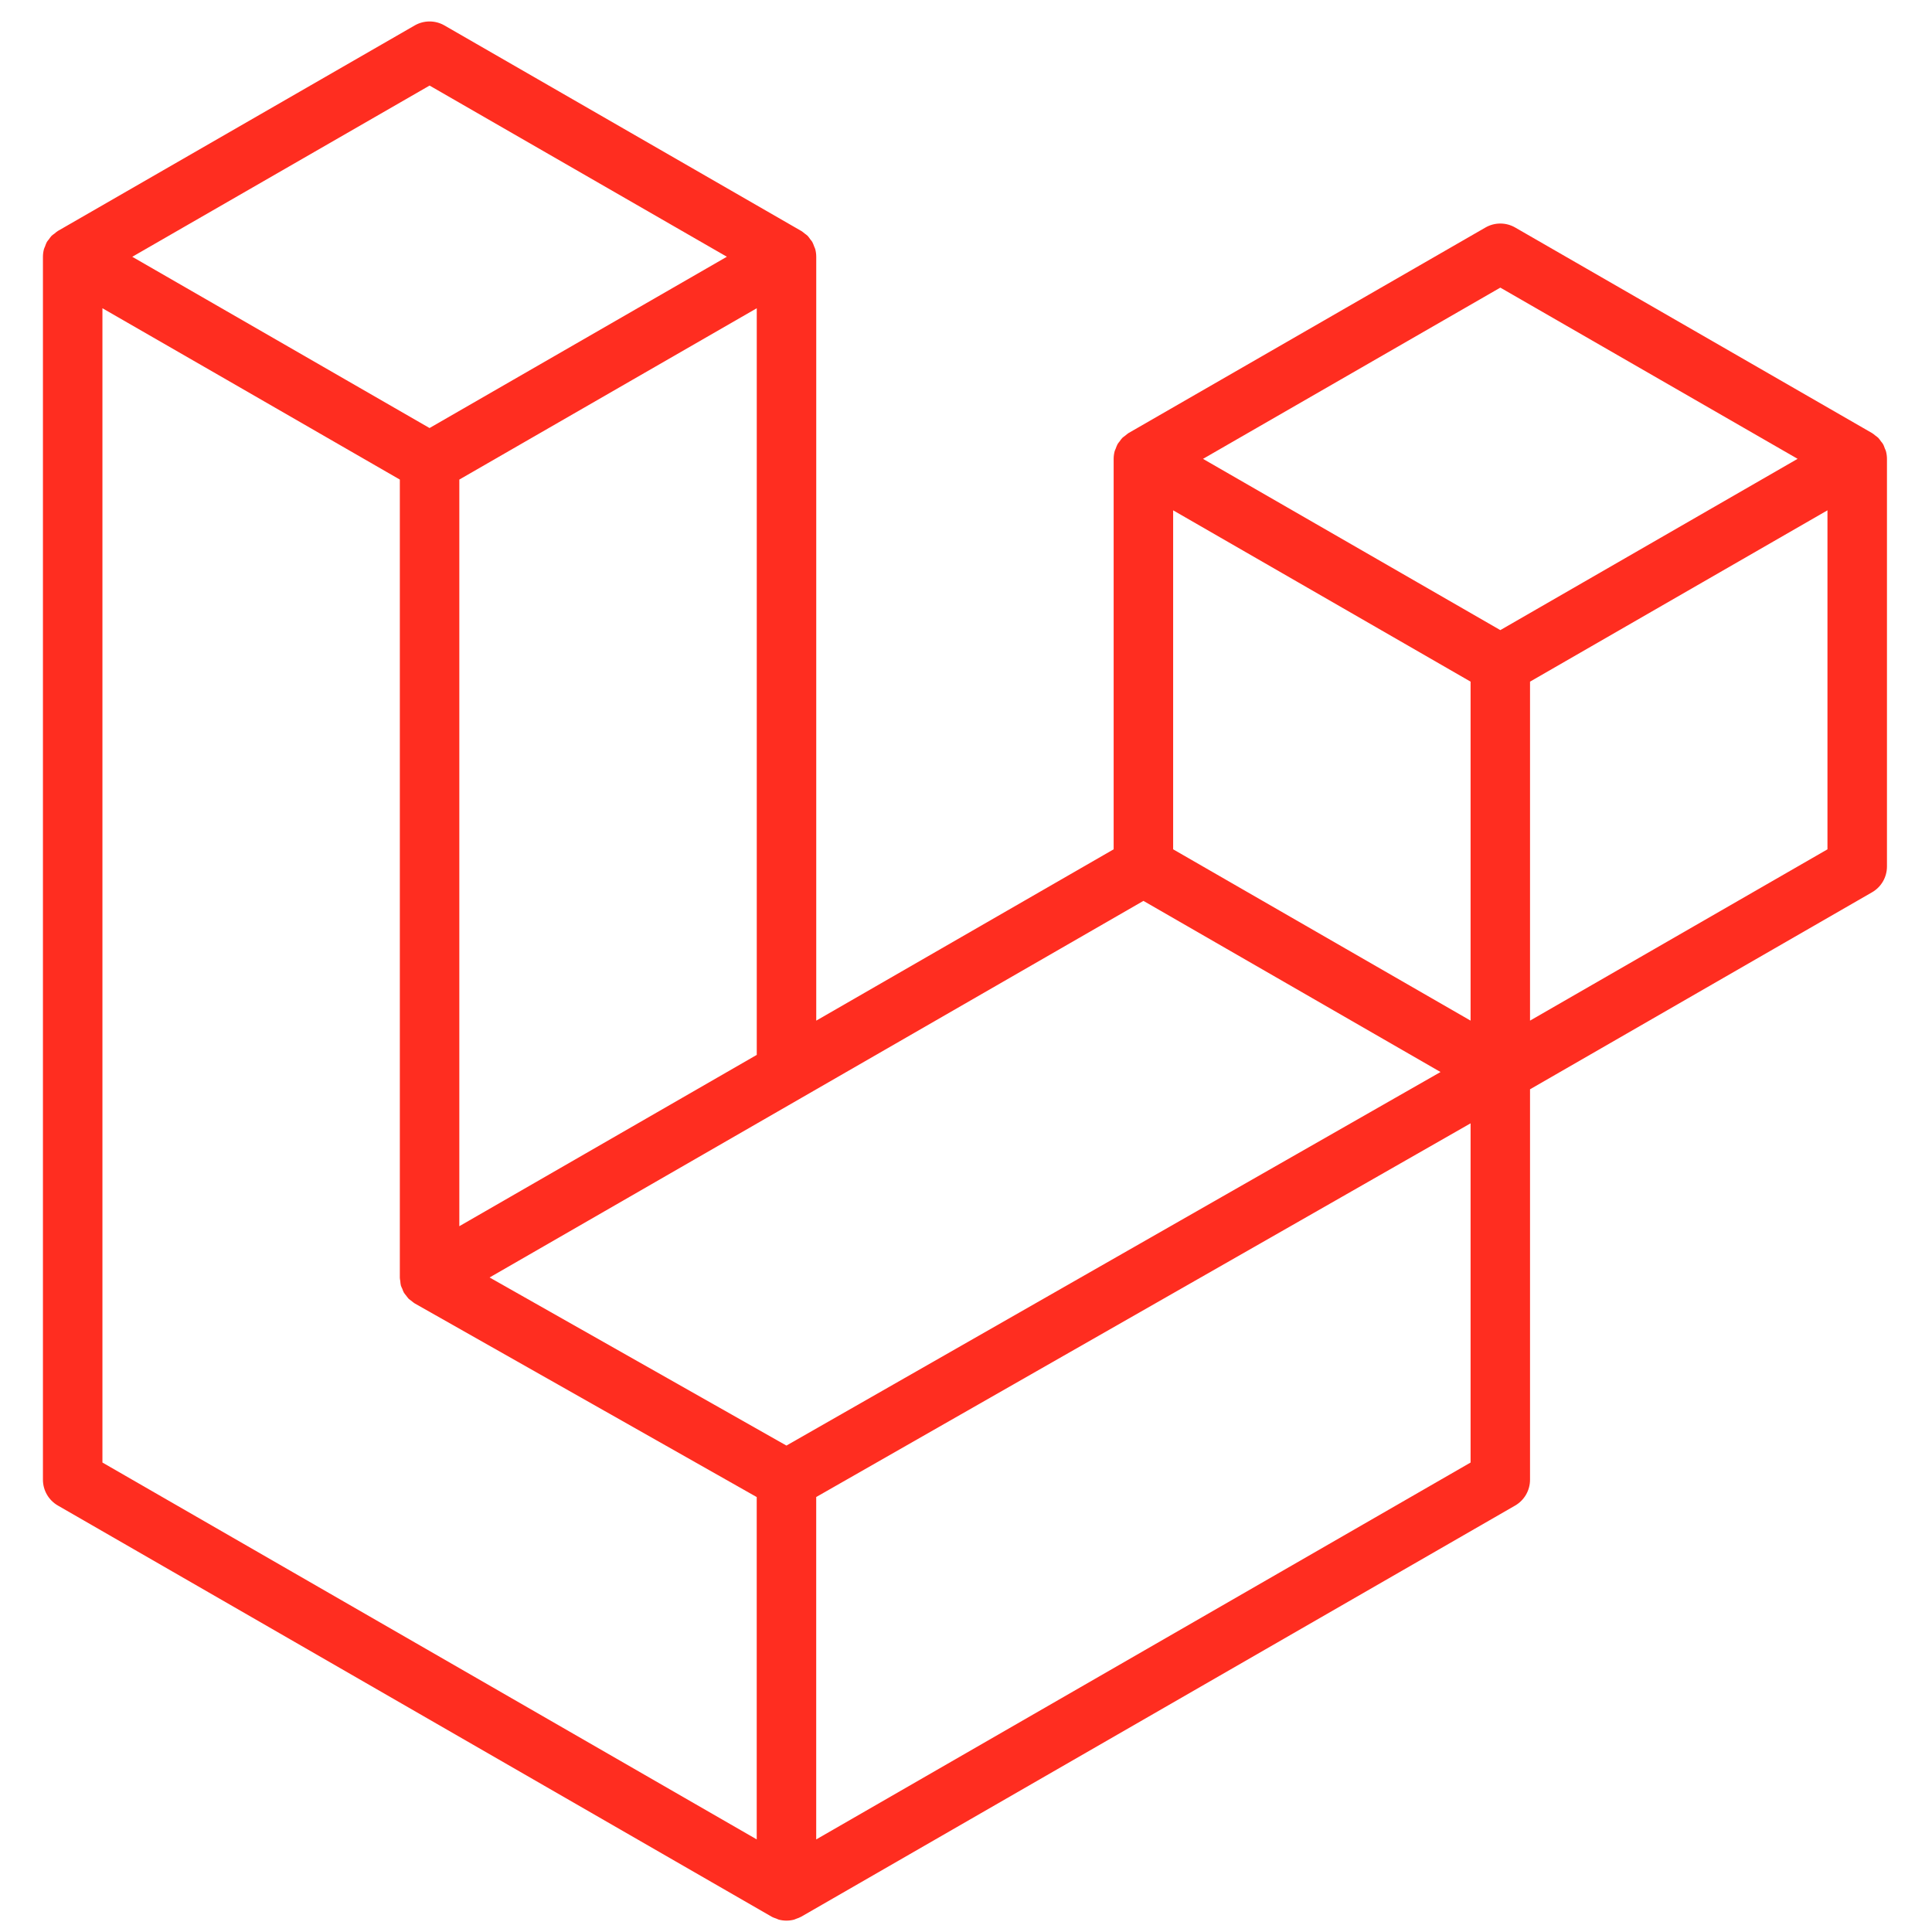
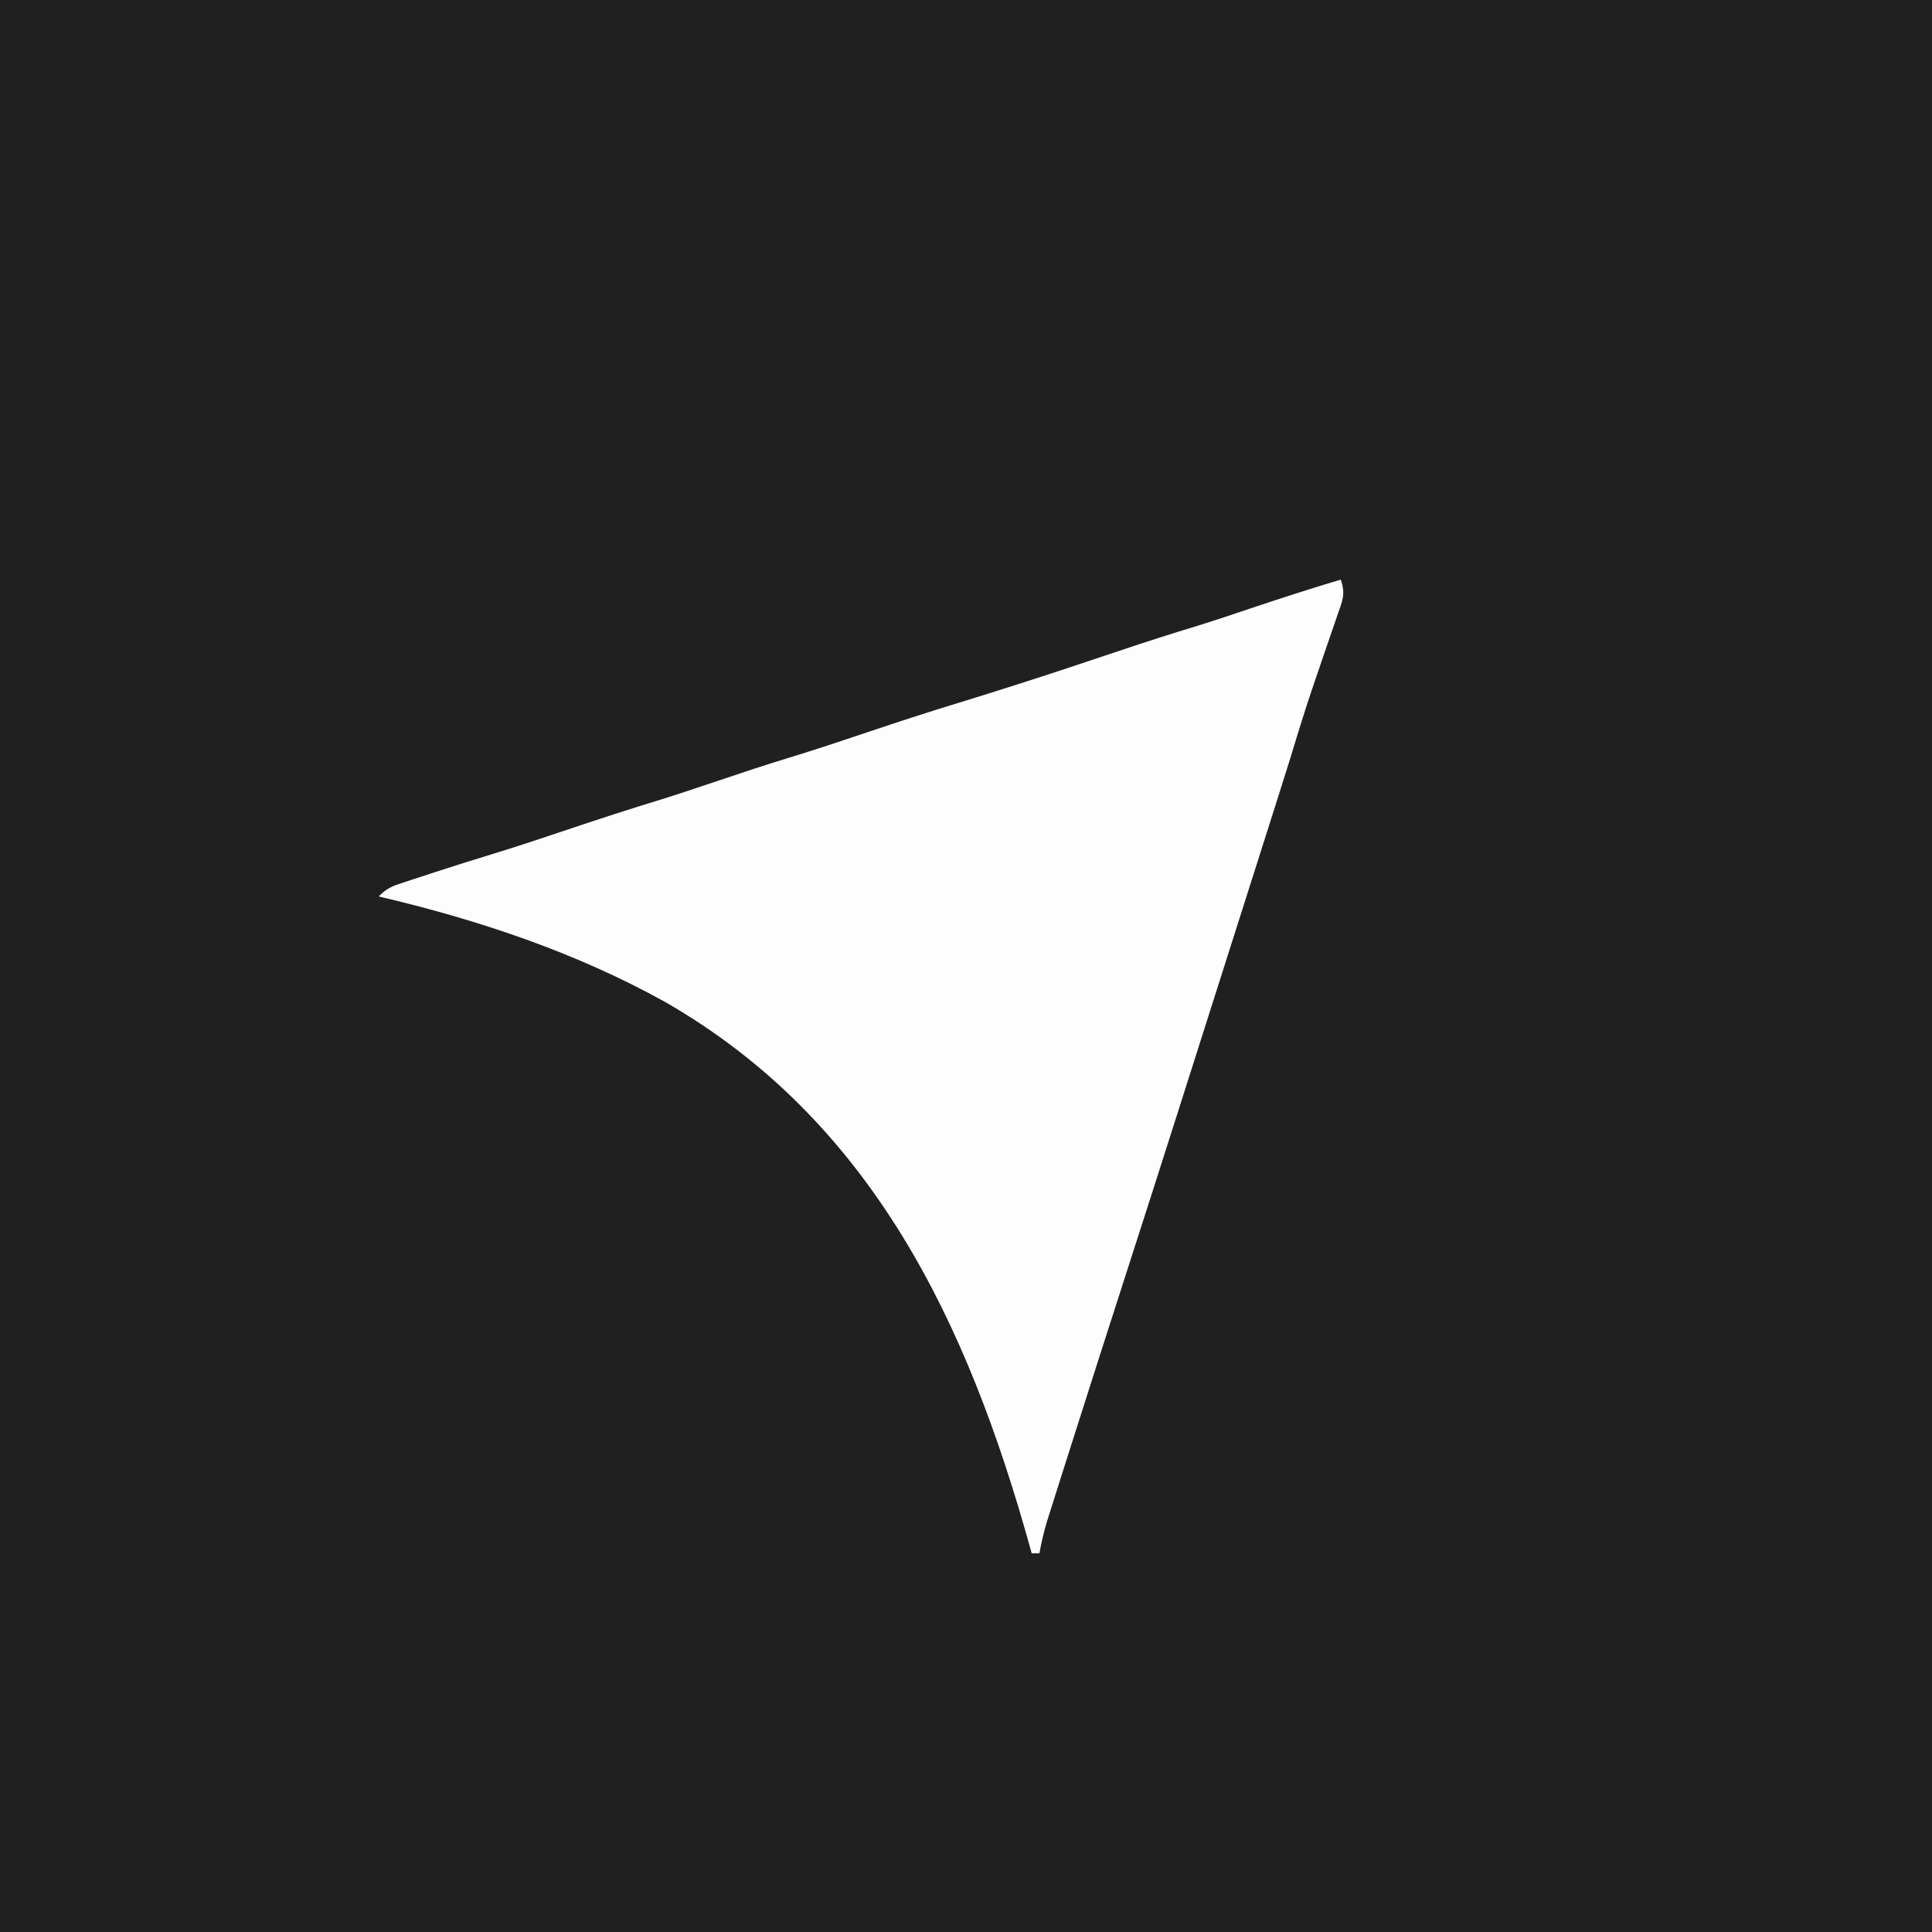
- <svg xmlns="http://www.w3.org/2000/svg" width="166" height="166" viewBox="0 0 166 166" fill="none">
-   <path fill-rule="evenodd" clip-rule="evenodd" d="M162.041 38.759C162.099 38.977 162.129 39.201 162.13 39.426V74.452C162.13 74.902 162.011 75.344 161.786 75.733C161.561 76.122 161.237 76.444 160.847 76.668L131.462 93.594V127.141C131.462 128.054 130.977 128.897 130.186 129.357L68.847 164.683C68.707 164.763 68.554 164.814 68.401 164.868C68.343 164.887 68.289 164.922 68.228 164.938C67.8 165.051 67.349 165.051 66.92 164.938C66.85 164.919 66.786 164.881 66.719 164.855C66.579 164.804 66.432 164.76 66.298 164.683L4.972 129.357C4.583 129.133 4.259 128.81 4.034 128.421C3.808 128.032 3.69 127.591 3.689 127.141L3.689 22.063C3.689 21.834 3.721 21.61 3.779 21.393C3.798 21.32 3.843 21.253 3.868 21.179C3.916 21.045 3.961 20.908 4.031 20.783C4.079 20.7 4.149 20.633 4.206 20.557C4.28 20.454 4.347 20.349 4.433 20.26C4.506 20.186 4.602 20.132 4.685 20.068C4.778 19.992 4.861 19.909 4.966 19.848L35.633 2.185C36.022 1.961 36.462 1.844 36.91 1.844C37.358 1.844 37.798 1.961 38.186 2.185L68.851 19.848H68.857C68.959 19.912 69.045 19.992 69.138 20.065C69.221 20.129 69.313 20.186 69.387 20.257C69.476 20.349 69.54 20.454 69.616 20.557C69.671 20.633 69.744 20.7 69.789 20.783C69.862 20.911 69.904 21.045 69.955 21.179C69.98 21.253 70.025 21.32 70.044 21.396C70.103 21.614 70.133 21.838 70.133 22.063V87.694L95.686 72.974V39.423C95.686 39.2 95.718 38.973 95.775 38.759C95.798 38.683 95.839 38.615 95.865 38.542C95.916 38.408 95.96 38.271 96.031 38.146C96.079 38.063 96.149 37.996 96.203 37.92C96.279 37.818 96.343 37.712 96.433 37.623C96.506 37.549 96.599 37.495 96.681 37.431C96.777 37.355 96.86 37.272 96.962 37.211L127.633 19.548C128.021 19.324 128.461 19.206 128.91 19.206C129.358 19.206 129.798 19.324 130.186 19.548L160.85 37.211C160.959 37.275 161.042 37.355 161.137 37.428C161.217 37.492 161.31 37.549 161.383 37.62C161.473 37.712 161.536 37.818 161.613 37.92C161.67 37.996 161.741 38.063 161.785 38.146C161.859 38.271 161.9 38.408 161.951 38.542C161.98 38.615 162.021 38.683 162.041 38.759ZM157.018 72.974V43.848L146.287 50.028L131.462 58.568V87.694L157.021 72.974H157.018ZM126.354 125.663V96.518L111.771 104.85L70.13 128.626V158.046L126.354 125.663ZM8.801 26.485V125.663L65.018 158.043V128.629L35.649 112L35.64 111.994L35.627 111.988C35.528 111.93 35.445 111.847 35.353 111.777C35.273 111.713 35.18 111.662 35.11 111.592L35.104 111.582C35.021 111.502 34.963 111.403 34.893 111.314C34.829 111.228 34.753 111.154 34.702 111.065L34.699 111.055C34.641 110.96 34.606 110.845 34.565 110.736C34.523 110.64 34.469 110.551 34.443 110.449C34.411 110.328 34.405 110.197 34.392 110.072C34.379 109.976 34.354 109.881 34.354 109.785V109.778V41.205L19.532 32.662L8.801 26.485ZM36.913 7.35L11.364 22.063L36.907 36.777L62.453 22.06L36.907 7.35H36.913ZM50.2 99.174L65.022 90.637V26.485L54.291 32.665L39.466 41.205V105.357L50.2 99.174ZM128.91 24.713L103.363 39.426L128.91 54.14L154.453 39.423L128.91 24.713ZM126.354 58.568L111.529 50.028L100.798 43.848V72.974L115.619 81.511L126.354 87.694V58.568ZM67.571 124.205L105.042 102.803L123.772 92.109L98.245 77.405L68.854 94.334L42.066 109.762L67.571 124.205Z" fill="#FF2D20" />
+ <svg xmlns="http://www.w3.org/2000/svg" version="1.1" width="500" height="500">
+   <path d="M0 0 C165 0 330 0 500 0 C500 165 500 330 500 500 C335 500 170 500 0 500 C0 335 0 170 0 0 Z " fill="#202020" transform="translate(0,0)" />
+   <path d="M0 0 C1.307 3.92 0.388 5.515 -0.949 9.398 C-1.27 10.345 -1.27 10.345 -1.597 11.31 C-2.286 13.335 -2.986 15.355 -3.688 17.375 C-4.59 20.007 -5.489 22.64 -6.387 25.273 C-6.609 25.924 -6.832 26.574 -7.061 27.244 C-9.178 33.455 -11.098 39.721 -13 46 C-13.928 48.982 -14.869 51.96 -15.812 54.938 C-16.063 55.731 -16.314 56.524 -16.573 57.341 C-19.407 66.298 -22.258 75.25 -25.109 84.202 C-26.573 88.801 -28.037 93.4 -29.5 98 C-30.083 99.833 -30.667 101.667 -31.25 103.5 C-31.539 104.407 -31.828 105.315 -32.125 106.25 C-33 109 -33.875 111.75 -34.75 114.5 C-35.023 115.357 -35.295 116.213 -35.576 117.096 C-36.159 118.928 -36.742 120.76 -37.325 122.592 C-38.74 127.04 -40.155 131.488 -41.568 135.938 C-45.857 149.445 -50.193 162.938 -54.538 176.429 C-60.15 193.86 -65.759 211.293 -71.29 228.75 C-71.801 230.361 -72.312 231.972 -72.825 233.582 C-73.522 235.777 -74.217 237.972 -74.91 240.168 C-75.293 241.377 -75.676 242.587 -76.071 243.833 C-76.868 246.551 -77.504 249.214 -78 252 C-78.66 252 -79.32 252 -80 252 C-80.165 251.404 -80.33 250.808 -80.5 250.194 C-96.557 192.605 -121.2 140.147 -174.839 109.324 C-198.035 96.447 -223.247 88.039 -249 82 C-246.818 79.818 -245.557 79.359 -242.668 78.414 C-241.786 78.123 -240.903 77.831 -239.994 77.531 C-239.068 77.232 -238.142 76.933 -237.188 76.625 C-236.304 76.334 -235.42 76.042 -234.51 75.742 C-229.571 74.123 -224.615 72.571 -219.645 71.055 C-212.889 68.986 -206.194 66.757 -199.5 64.5 C-191.753 61.888 -183.991 59.366 -176.17 56.982 C-171.085 55.406 -166.044 53.703 -161 52 C-154.886 49.935 -148.767 47.913 -142.594 46.031 C-135.854 43.975 -129.177 41.751 -122.5 39.5 C-114.711 36.874 -106.909 34.326 -99.046 31.929 C-94.646 30.587 -90.259 29.205 -85.875 27.812 C-84.96 27.522 -84.046 27.232 -83.104 26.932 C-74.25 24.105 -65.434 21.165 -56.626 18.197 C-50.144 16.018 -43.637 13.952 -37.096 11.958 C-32.538 10.548 -28.019 9.028 -23.5 7.5 C-15.7 4.88 -7.885 2.355 0 0 Z " fill="#FDFDFD" transform="translate(347,150)" />
</svg>
